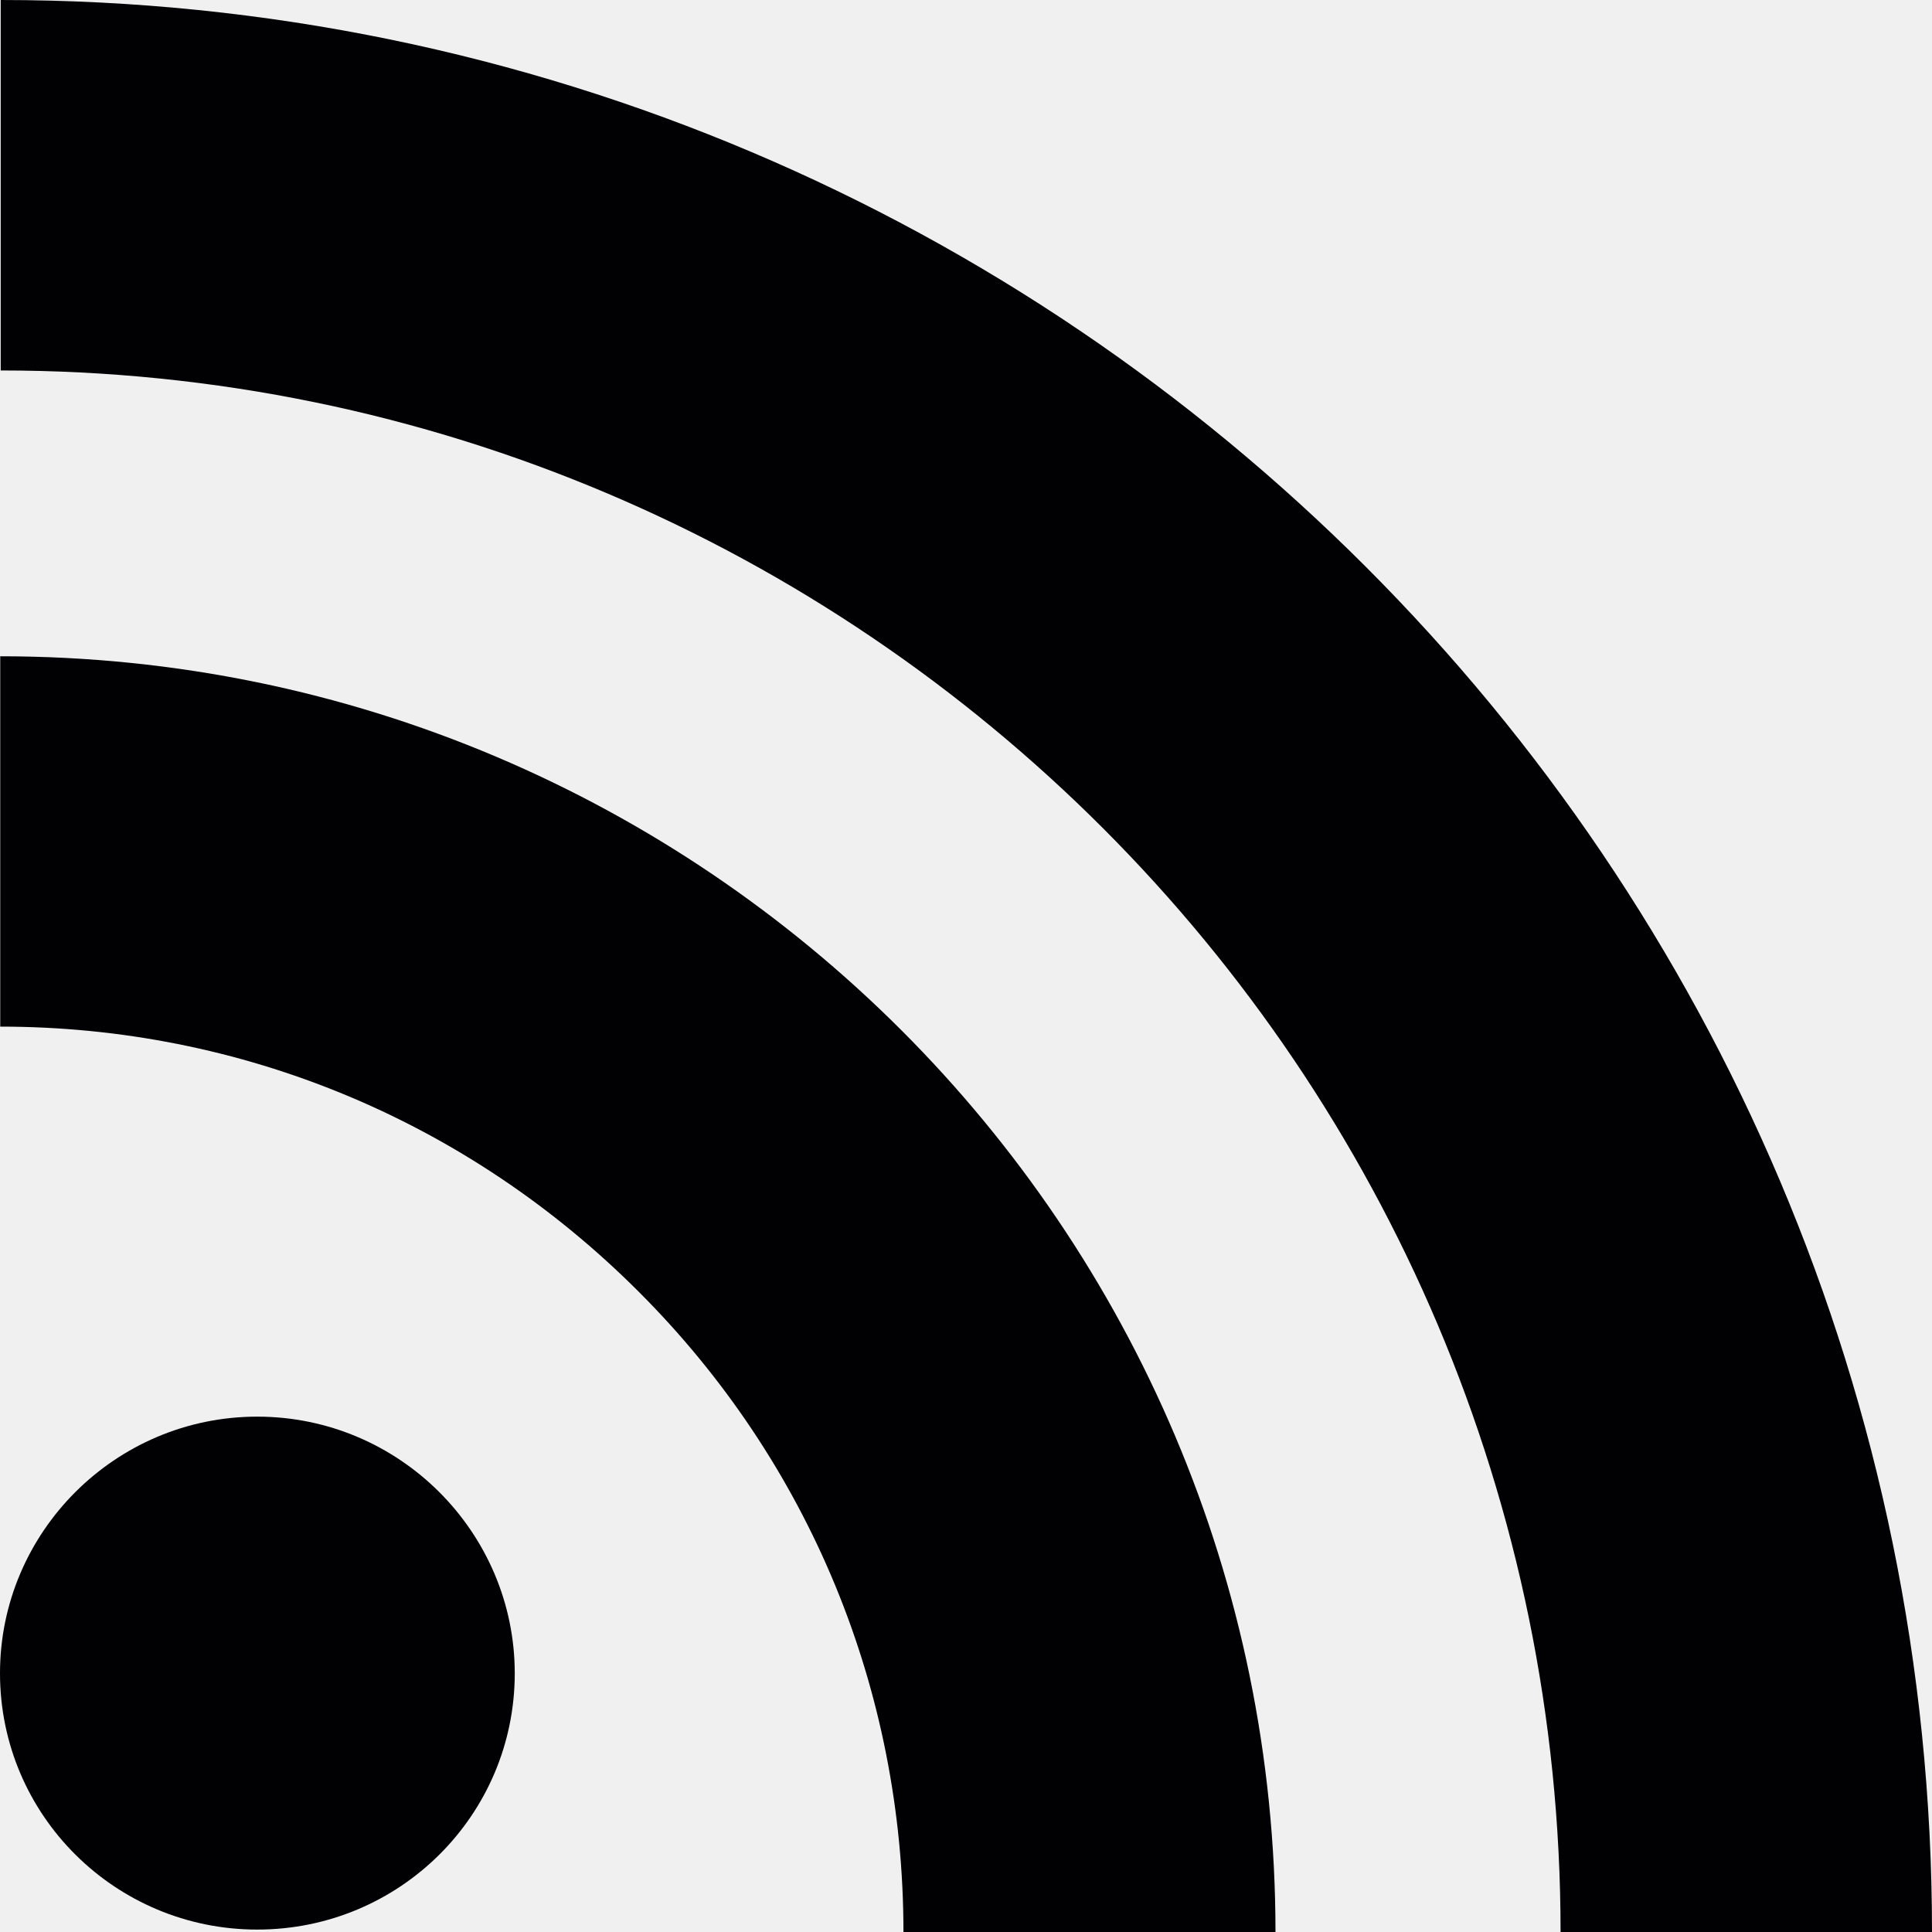
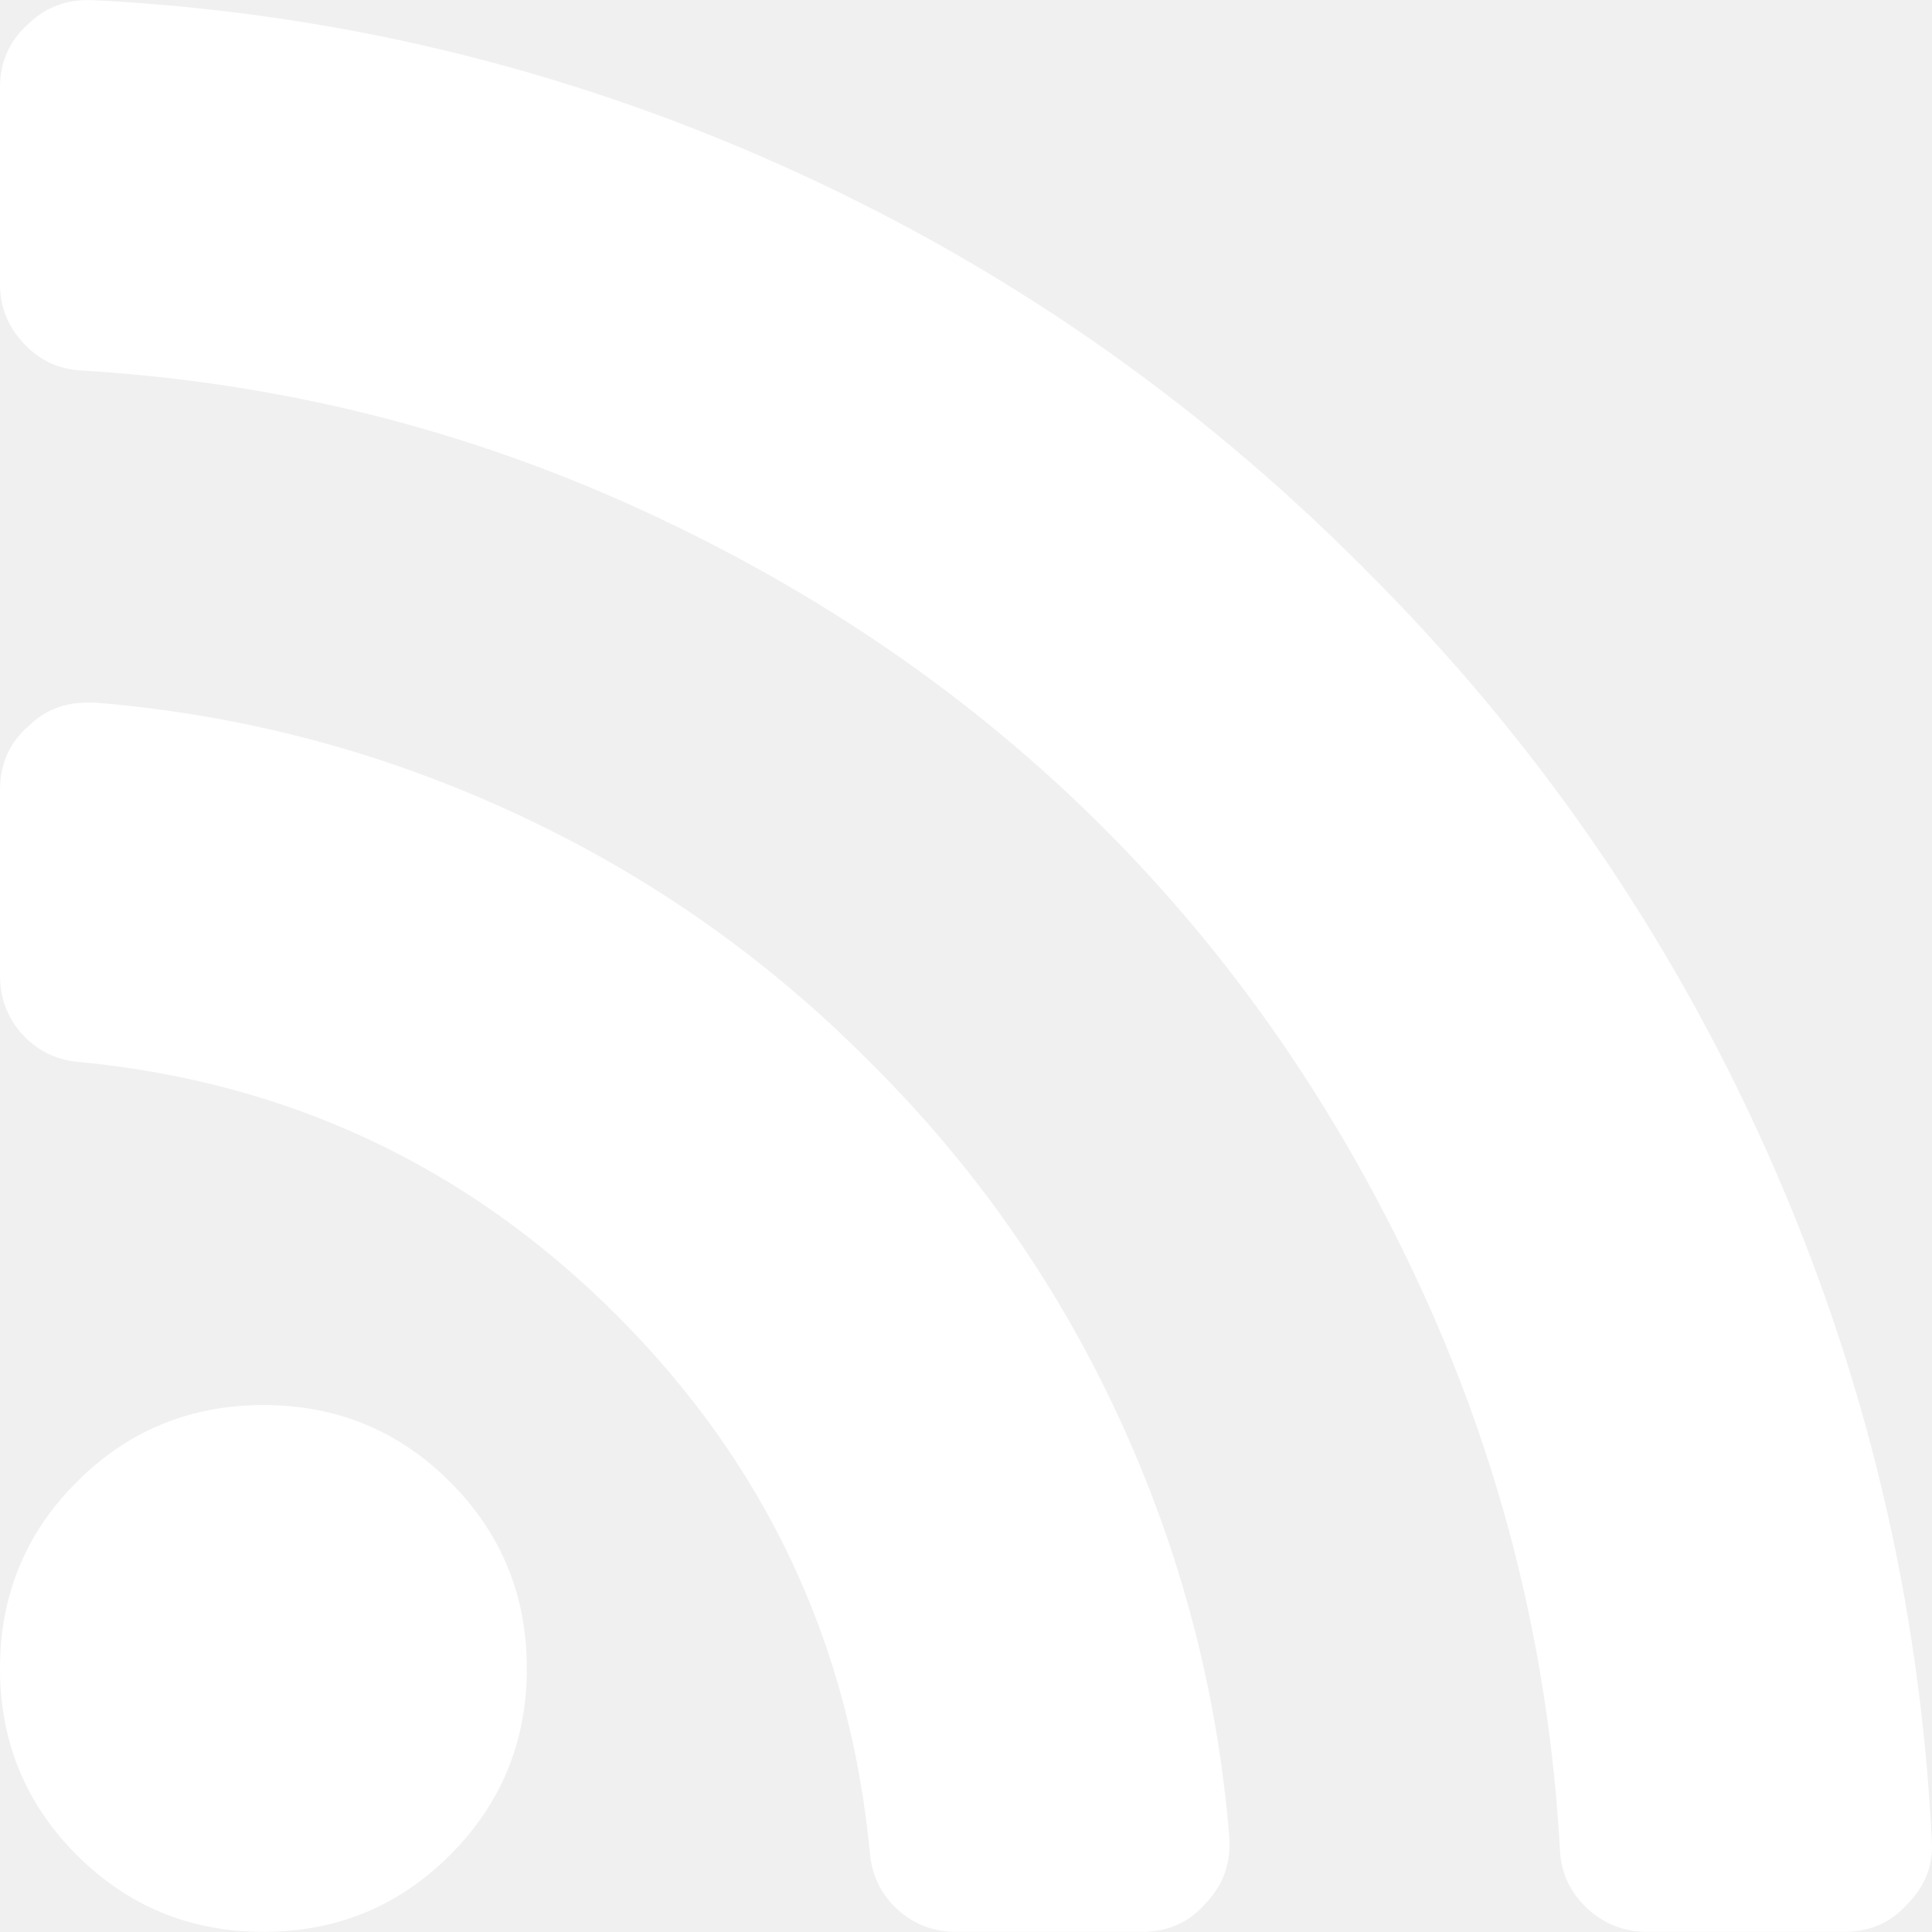
- <svg xmlns="http://www.w3.org/2000/svg" version="1.1" id="Capa_1" x="0px" y="0px" viewBox="0 0 486.392 486.392" style="enable-background:new 0 0 486.392 486.392;" xml:space="preserve">
+ <svg xmlns="http://www.w3.org/2000/svg" version="1.1" id="Capa_1" x="0px" y="0px" width="512px" height="512px" viewBox="0 0 402.041 402.04" style="enable-background:new 0 0 402.041 402.04;" xml:space="preserve">
  <g>
    <g>
-       <g>
-         <g>
-           <path style="fill:#010002;" d="M0.182,0v93.266c216.505,0,392.7,176.378,392.7,393.126h93.509      C486.392,218.268,268.245,0,0.182,0z" />
-           <path style="fill:#010002;" d="M0.061,165.221v93.235c60.708,0,117.768,23.742,160.752,66.757      c42.924,42.894,66.636,100.227,66.636,161.178h93.661C321.11,309.284,177.047,165.221,0.061,165.221z" />
-           <path style="fill:#010002;" d="M64.751,356.647C29.031,356.647,0,385.739,0,421.245c0,35.719,29.031,64.538,64.751,64.538      c35.841,0,64.842-28.819,64.842-64.538C129.563,385.8,100.592,356.647,64.751,356.647z" />
-         </g>
-       </g>
+       <path d="M54.816,292.382c-15.229,0-28.169,5.331-38.831,15.988C5.33,319.026,0,331.969,0,347.197    c0,15.232,5.325,28.172,15.985,38.828c10.662,10.657,23.606,15.988,38.831,15.988c15.227,0,28.168-5.331,38.828-15.988    c10.656-10.656,15.986-23.596,15.986-38.828c0-15.229-5.33-28.171-15.986-38.827C82.987,297.713,70.046,292.382,54.816,292.382z" fill="#FFFFFF" />
+       <path d="M181.01,221.002c-21.51-21.698-46.158-38.97-73.948-51.816c-27.79-12.85-56.914-20.511-87.366-22.985h-1.425    c-4.949,0-9.042,1.619-12.275,4.854C1.997,154.477,0,158.953,0,164.472v38.543c0,4.757,1.569,8.85,4.708,12.279    c3.14,3.429,7.089,5.332,11.848,5.708c43.586,4.189,80.845,21.752,111.773,52.678c30.93,30.926,48.49,68.187,52.677,111.771    c0.382,4.764,2.284,8.712,5.712,11.847c3.427,3.148,7.517,4.72,12.275,4.72h38.545c5.517,0,9.989-1.995,13.415-5.996    c3.621-3.812,5.236-8.381,4.863-13.709c-2.478-30.447-10.14-59.573-22.987-87.361C219.983,267.16,202.708,242.514,181.01,221.002z    " fill="#FFFFFF" />
+       <path d="M367.728,239.701c-20.365-45.585-48.345-86.078-83.936-121.482c-35.405-35.594-75.896-63.572-121.485-83.939    C116.723,13.917,68.996,2.494,19.126,0.02h-0.855c-4.949,0-9.136,1.713-12.563,5.14C1.903,8.583,0,12.964,0,18.294v40.825    c0,4.76,1.667,8.897,4.996,12.419c3.33,3.523,7.373,5.376,12.132,5.57c40.924,2.478,79.799,12.188,116.63,29.127    c36.83,16.94,68.806,38.972,95.93,66.09c27.118,27.123,49.149,59.101,66.089,95.931c16.94,36.836,26.557,75.705,28.839,116.627    c0.195,4.764,2.046,8.809,5.564,12.139c3.524,3.329,7.762,4.999,12.71,4.999h40.823c5.331,0,9.701-1.902,13.134-5.715    c3.809-3.806,5.517-8.274,5.144-13.415C399.52,333.017,388.093,285.291,367.728,239.701z" fill="#FFFFFF" />
    </g>
-     <g>
- 	</g>
-     <g>
- 	</g>
-     <g>
- 	</g>
-     <g>
- 	</g>
-     <g>
- 	</g>
-     <g>
- 	</g>
-     <g>
- 	</g>
-     <g>
- 	</g>
-     <g>
- 	</g>
-     <g>
- 	</g>
-     <g>
- 	</g>
-     <g>
- 	</g>
-     <g>
- 	</g>
-     <g>
- 	</g>
-     <g>
- 	</g>
  </g>
  <g>
</g>
  <g>
</g>
  <g>
</g>
  <g>
</g>
  <g>
</g>
  <g>
</g>
  <g>
</g>
  <g>
</g>
  <g>
</g>
  <g>
</g>
  <g>
</g>
  <g>
</g>
  <g>
</g>
  <g>
</g>
  <g>
</g>
</svg>
